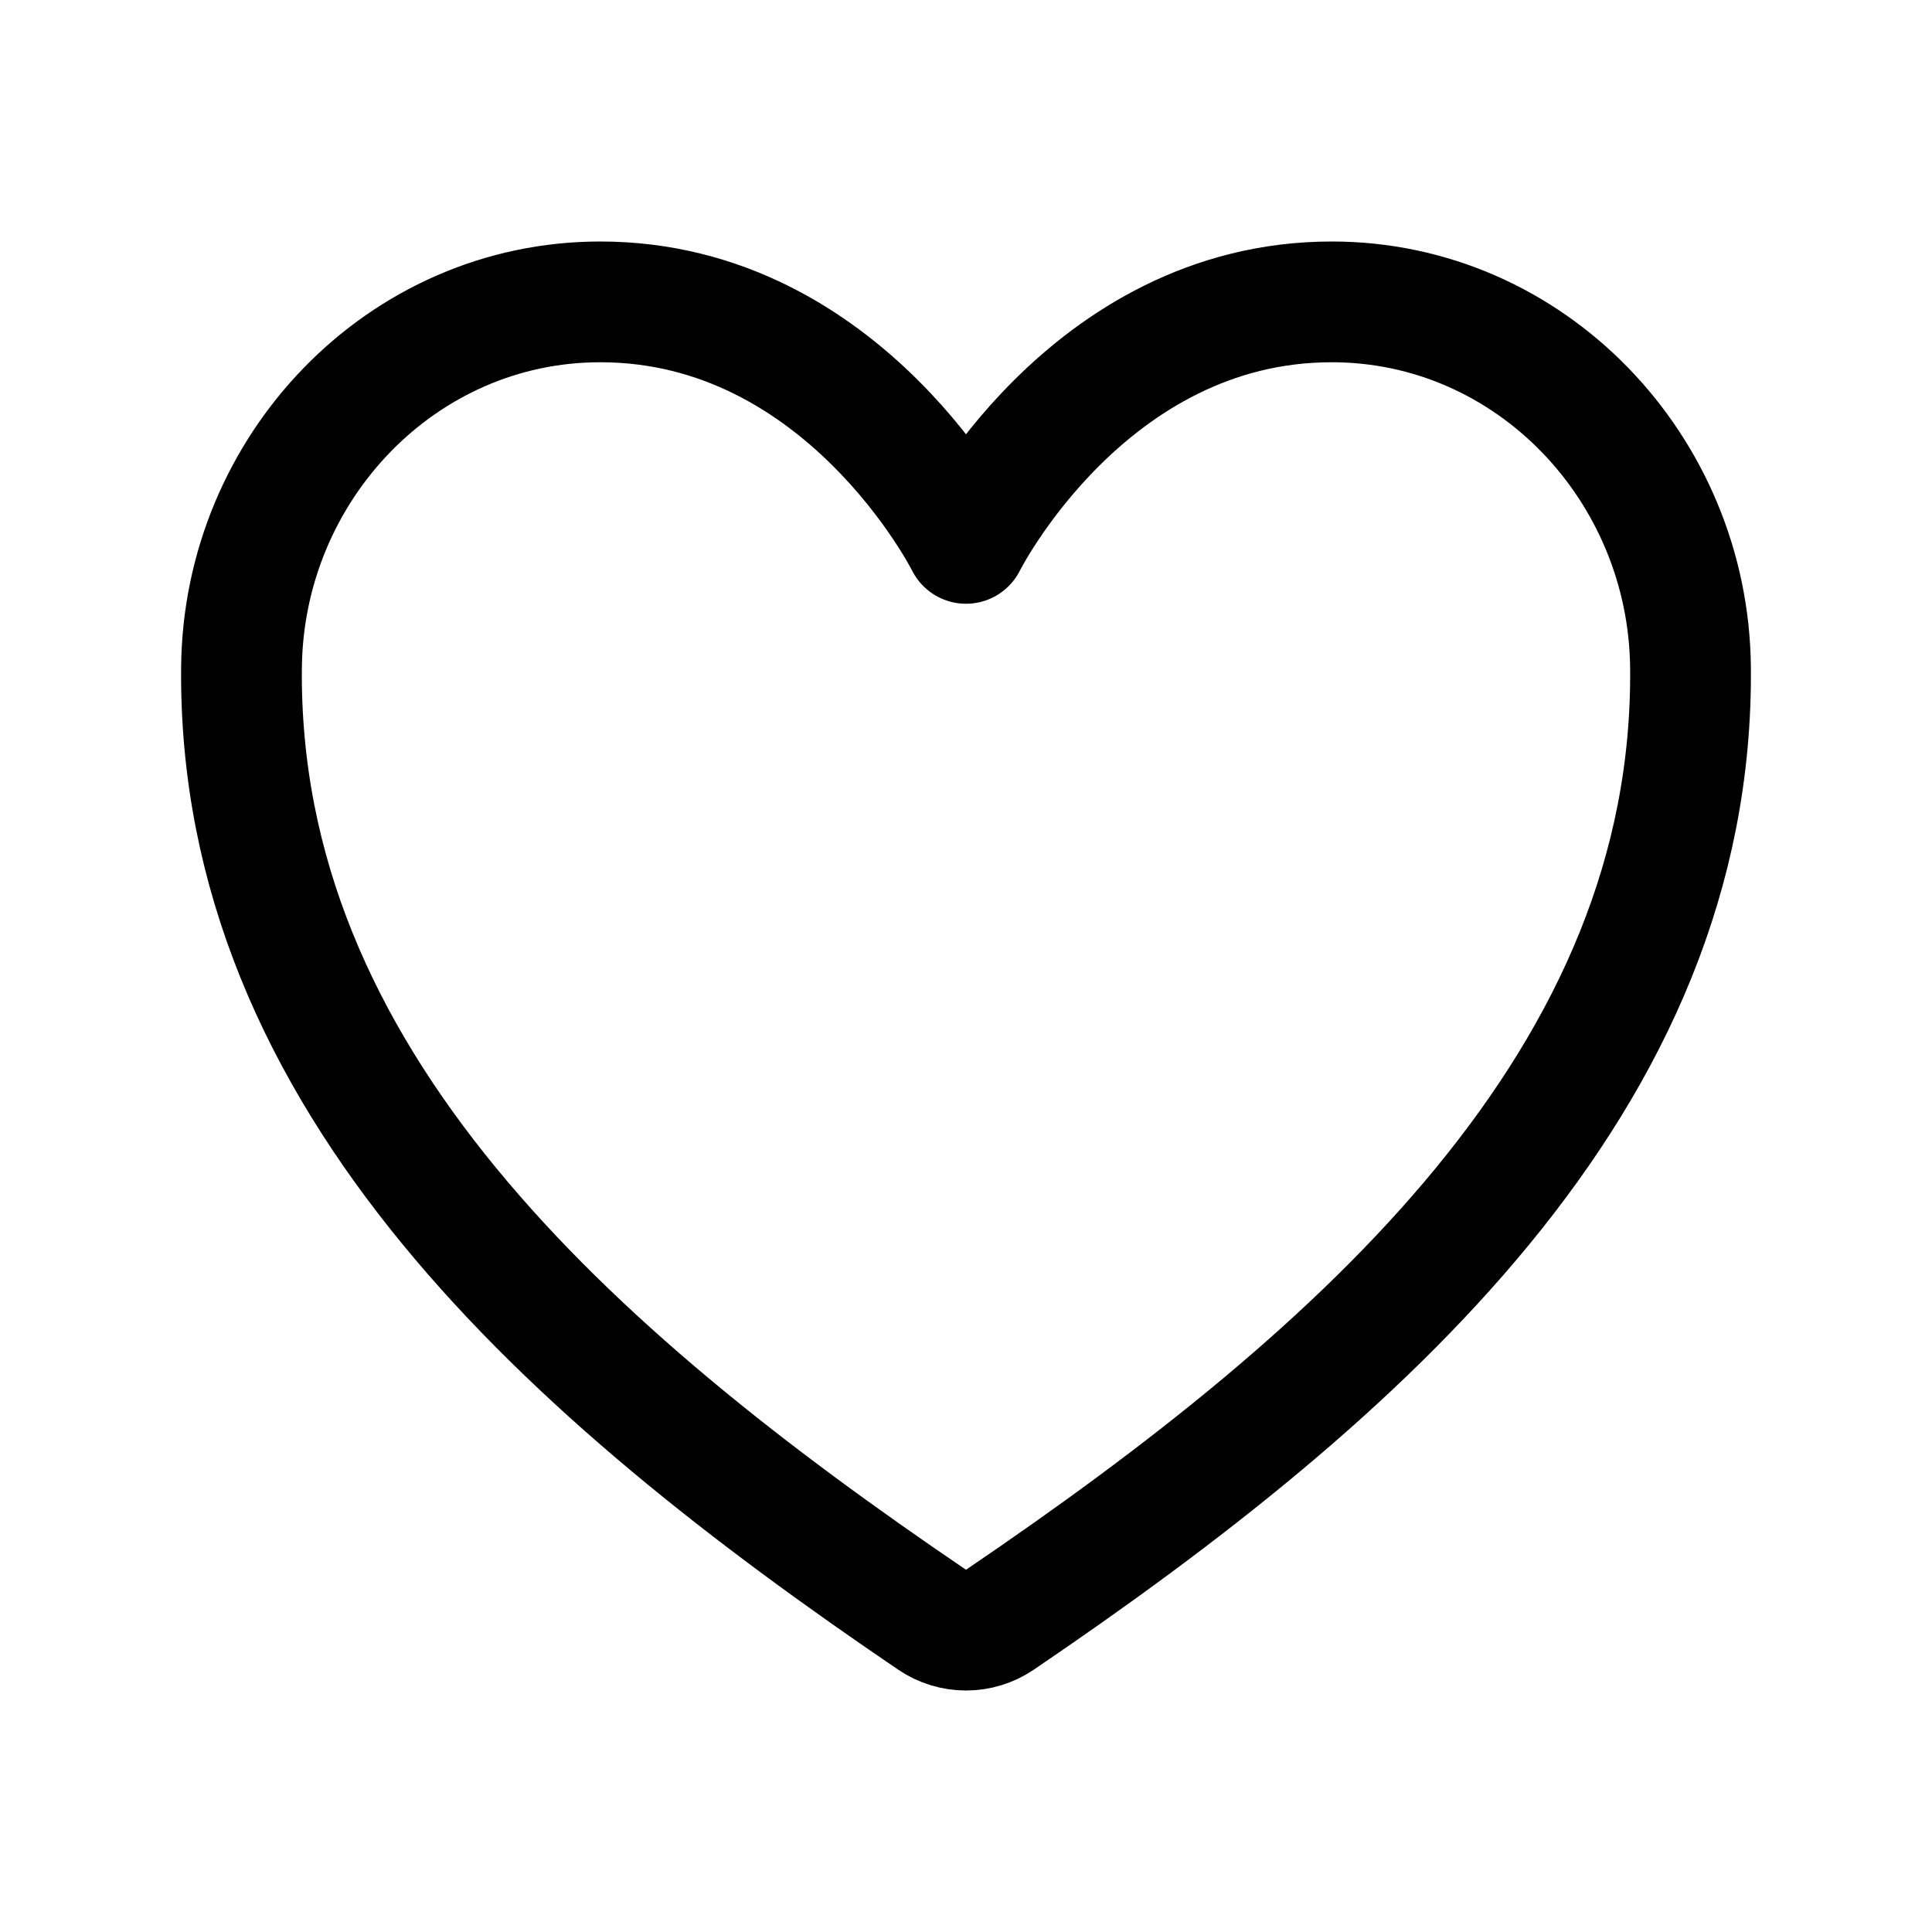
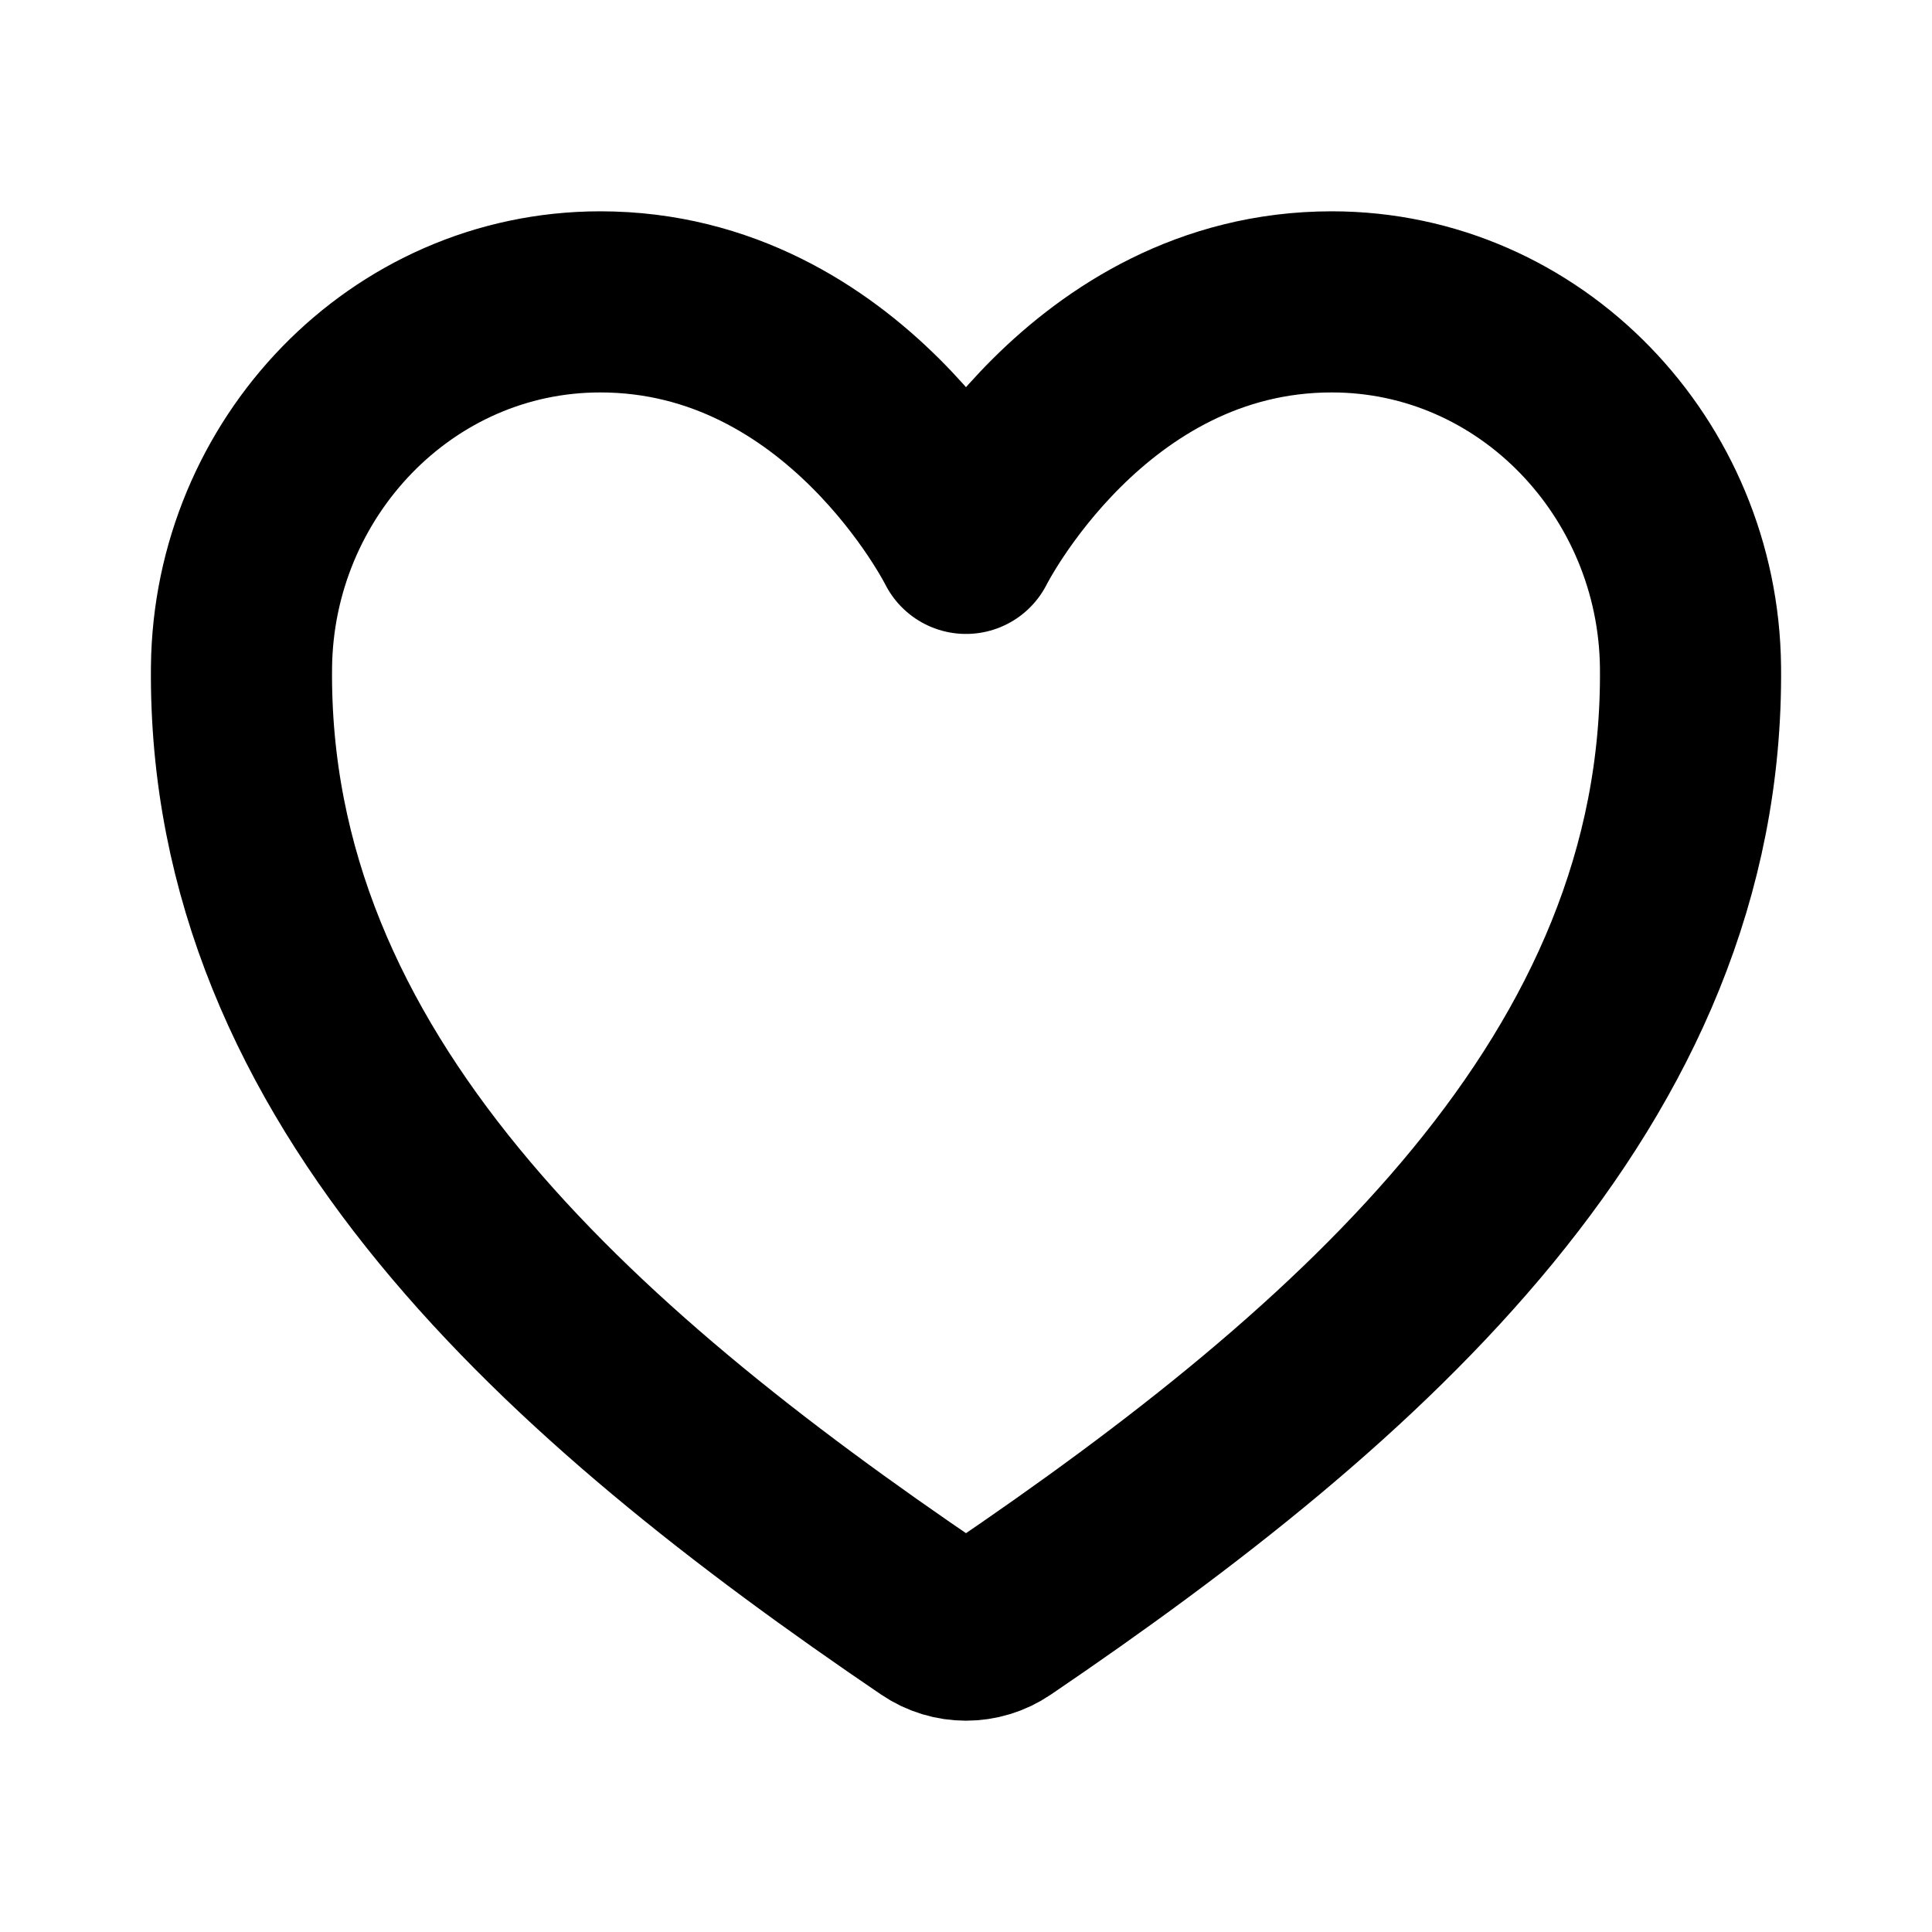
<svg xmlns="http://www.w3.org/2000/svg" class="ionicon" viewBox="0 0 512 512">
-   <path d="M352.92 80C288 80 256 144 256 144s-32-64-96.92-64c-52.76 0-94.54 44.14-95.08 96.81-1.1 109.33 86.73 187.08 183 252.42a16 16 0 0018 0c96.26-65.34 184.09-143.09 183-252.42-.54-52.67-42.32-96.81-95.08-96.81z" fill="none" stroke="currentColor" stroke-linecap="round" stroke-linejoin="round" stroke-width="32" />
+   <path d="M352.92 80C288 80 256 144 256 144s-32-64-96.92-64c-52.76 0-94.54 44.14-95.08 96.81-1.1 109.33 86.73 187.08 183 252.42a16 16 0 0018 0c96.26-65.34 184.09-143.09 183-252.42-.54-52.67-42.32-96.81-95.08-96.81z" fill="none" stroke="currentColor" stroke-linecap="round" stroke-linejoin="round" stroke-width="48" />
</svg>
